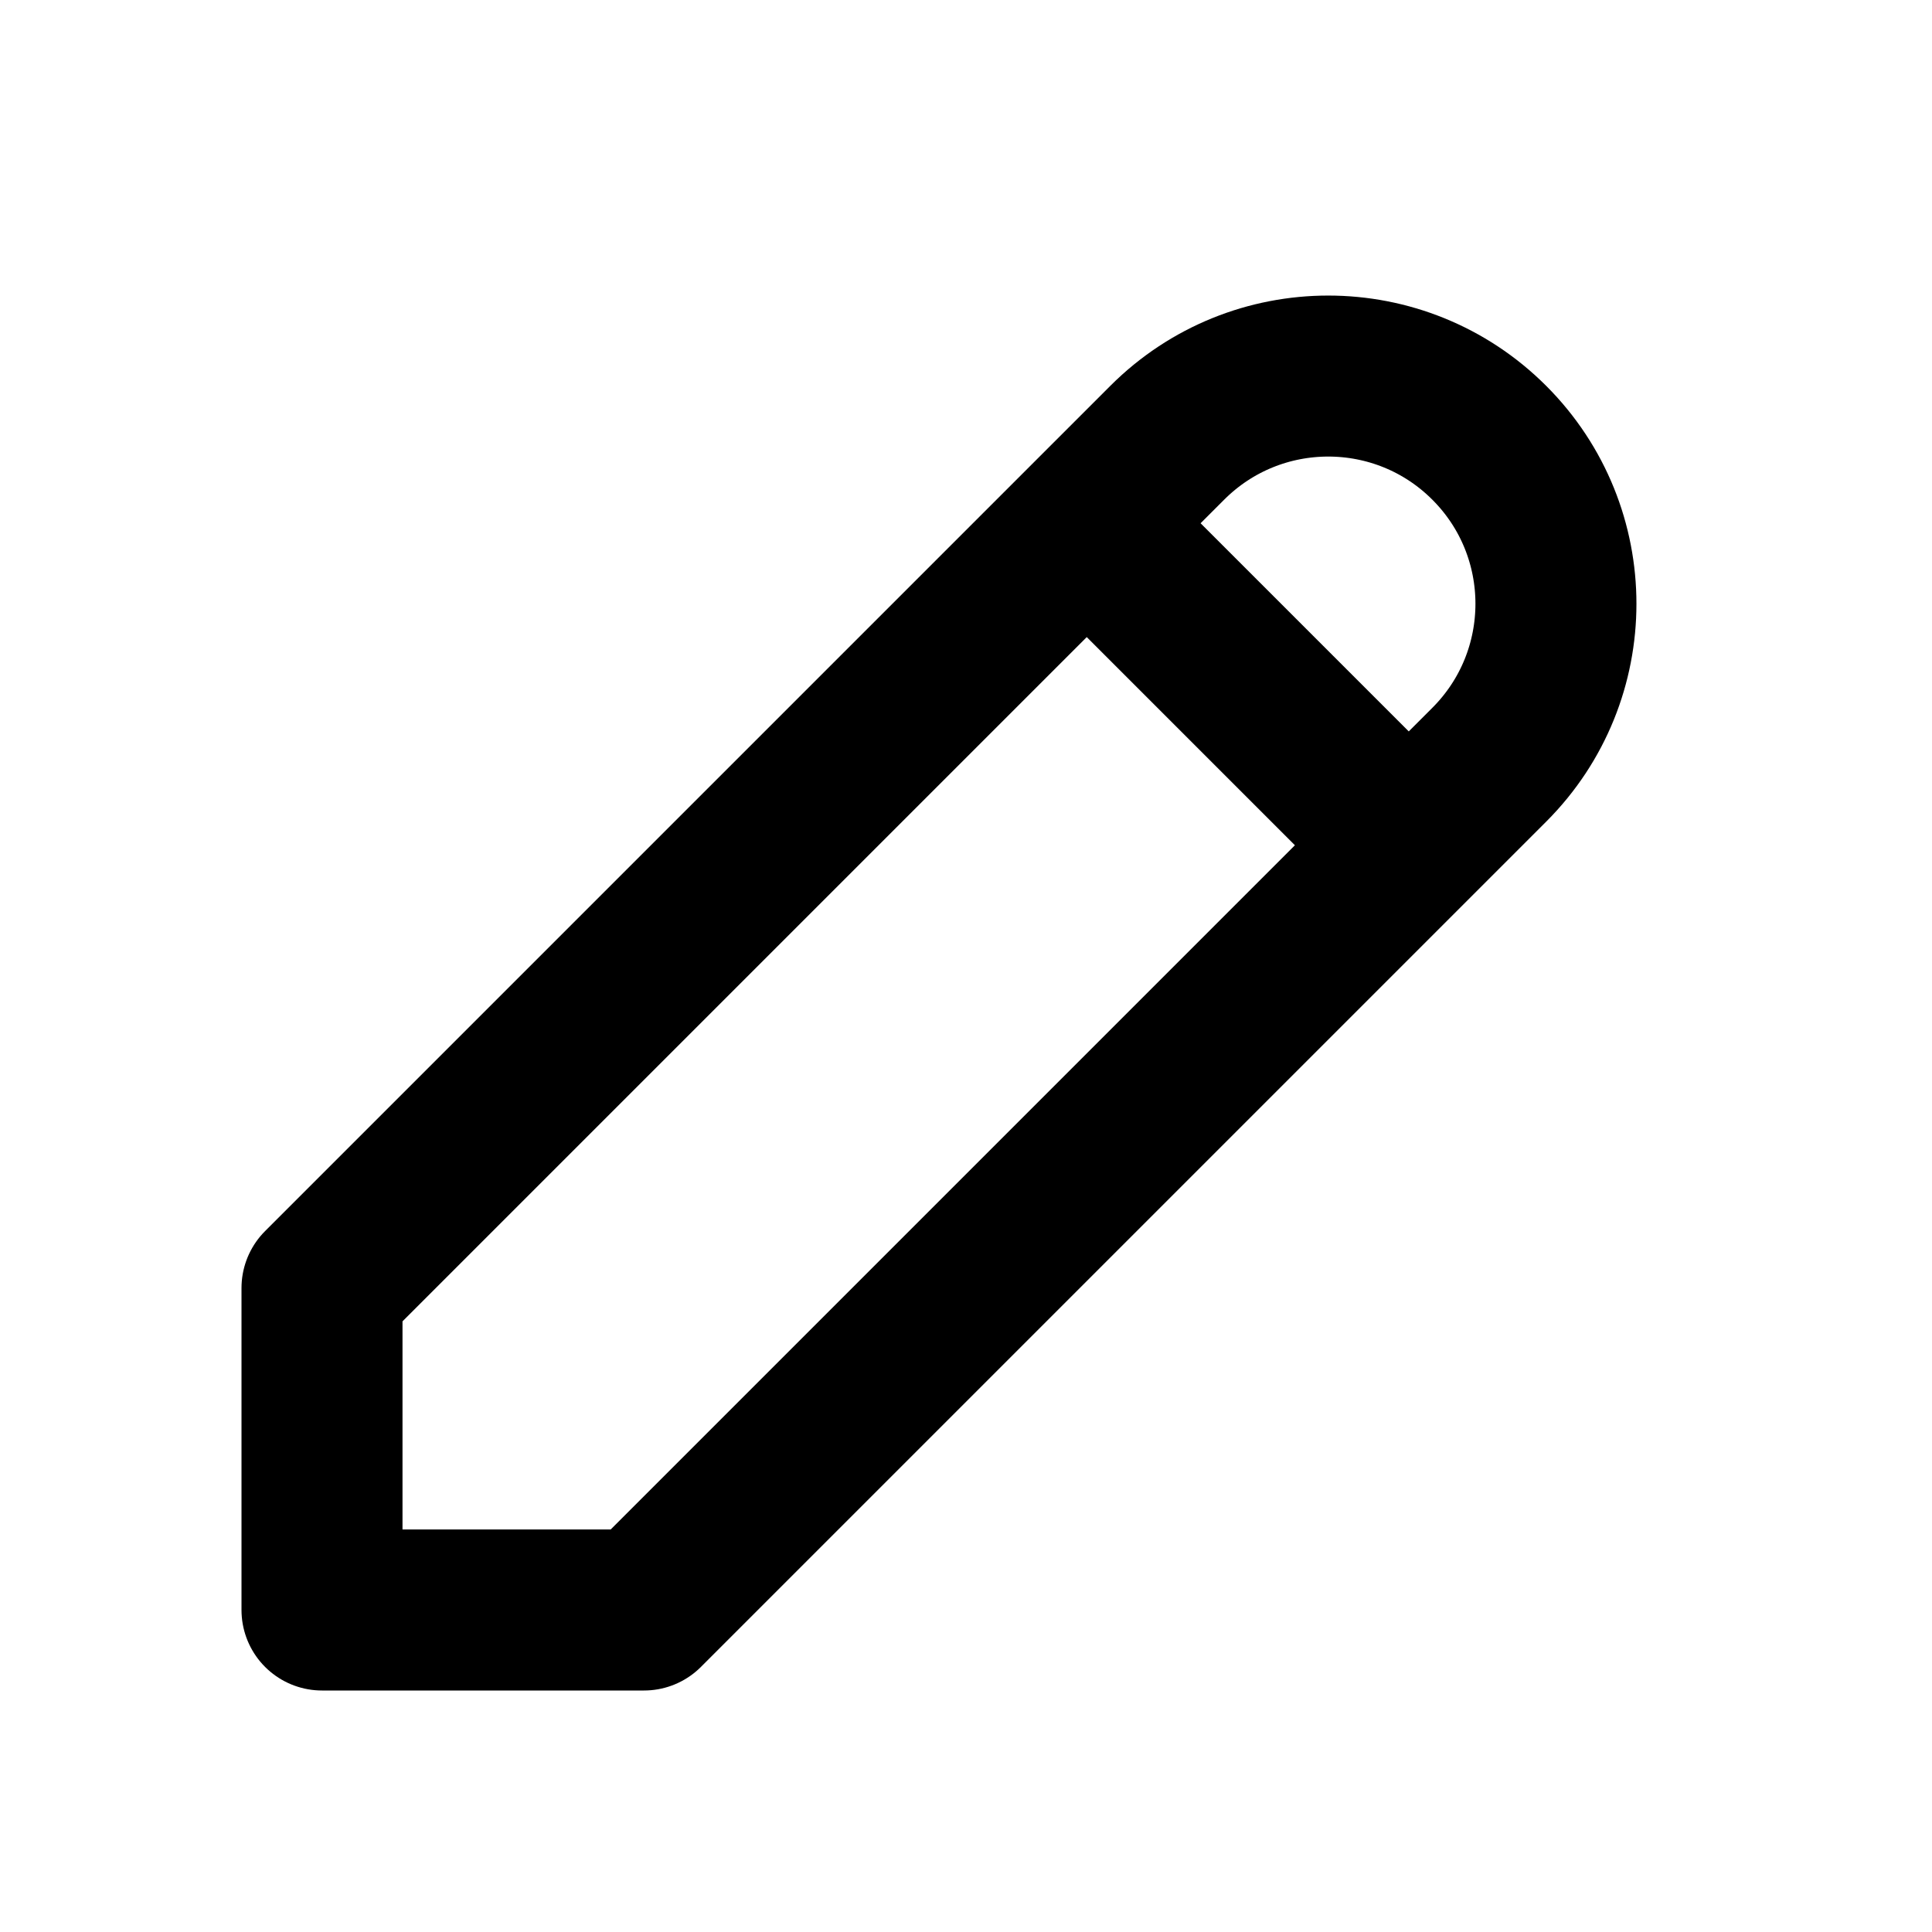
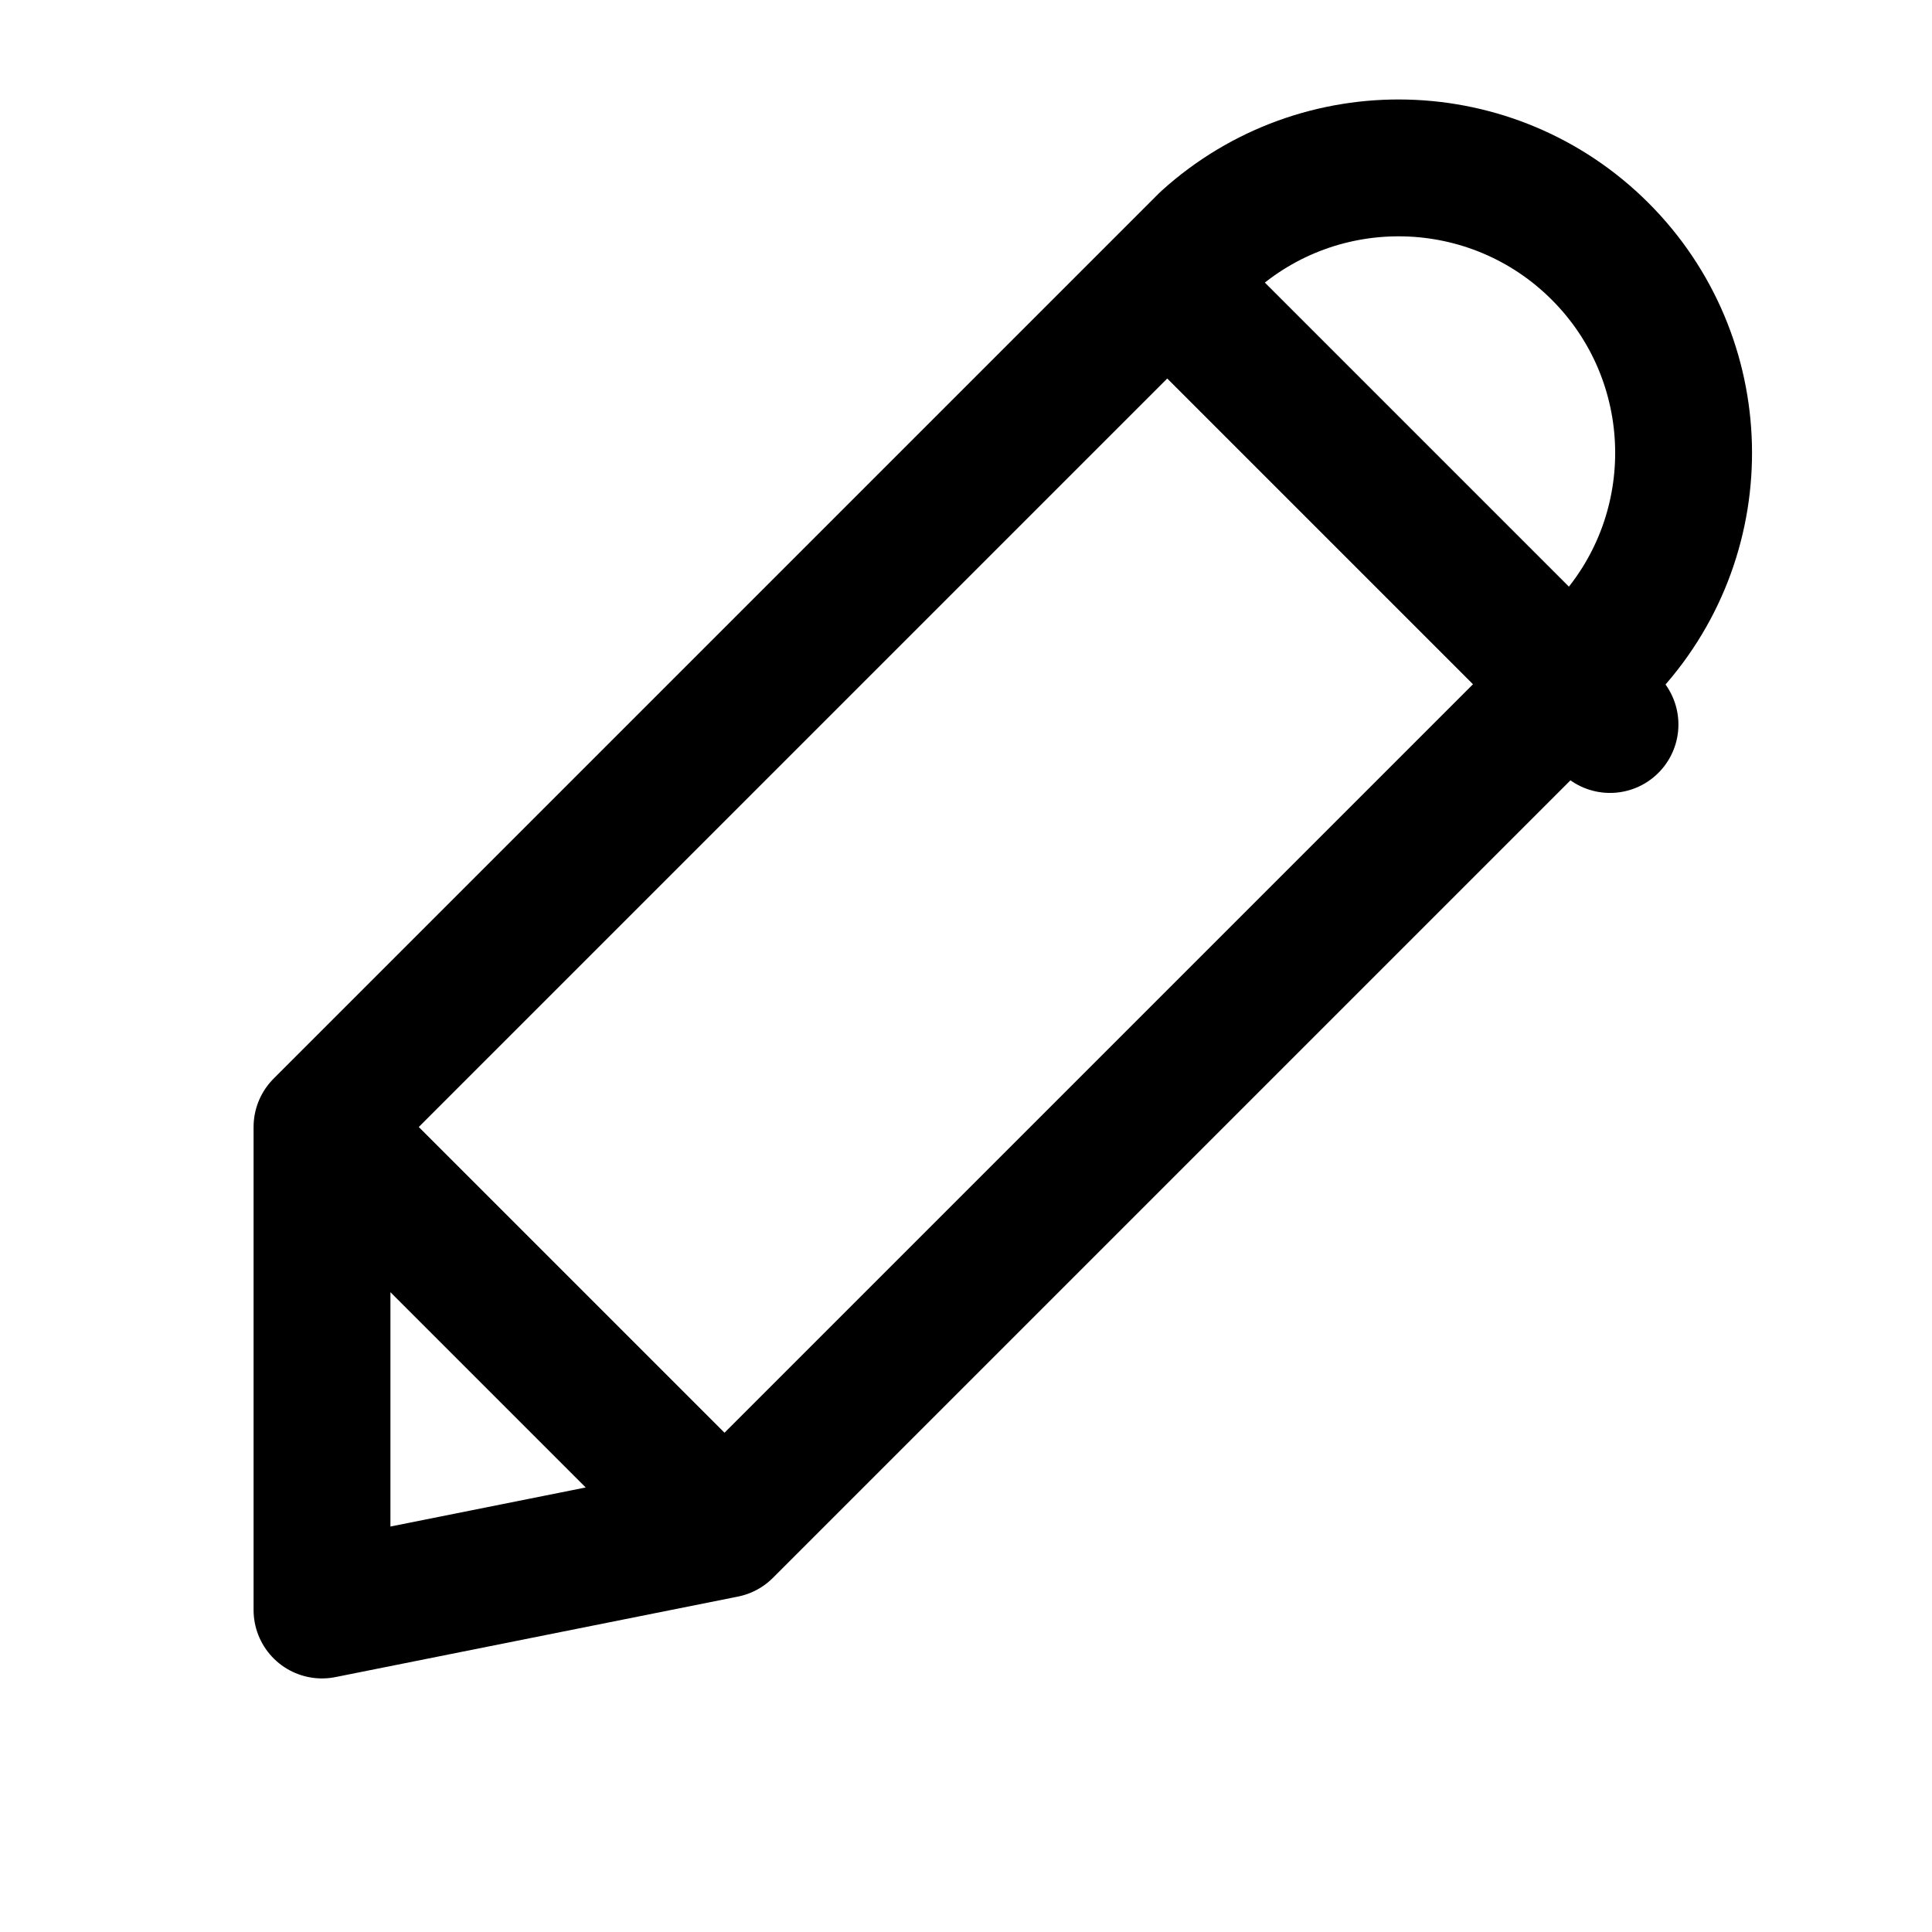
- <svg xmlns="http://www.w3.org/2000/svg" viewBox="0 0 24 24">
-   <path stroke-width="2" stroke="currentColor" fill="none" stroke-linecap="round" stroke-linejoin="round" d="M4 20h4l10.5 -10.5a1.5 1.5 0 0 0 -4 -4l-10.5 10.5v4M13.5 6.5l4 4" />
+ <svg xmlns="http://www.w3.org/2000/svg" viewBox="0 0 24 24" fill="none" stroke="currentColor" stroke-width="1.7" stroke-linecap="round" stroke-linejoin="round">
+   <path d="m15 4 5 5M4 20l5-1L20 8a3.54 3.54 0 0 0-5-5L4 14zM4 14l5 5" />
</svg>
